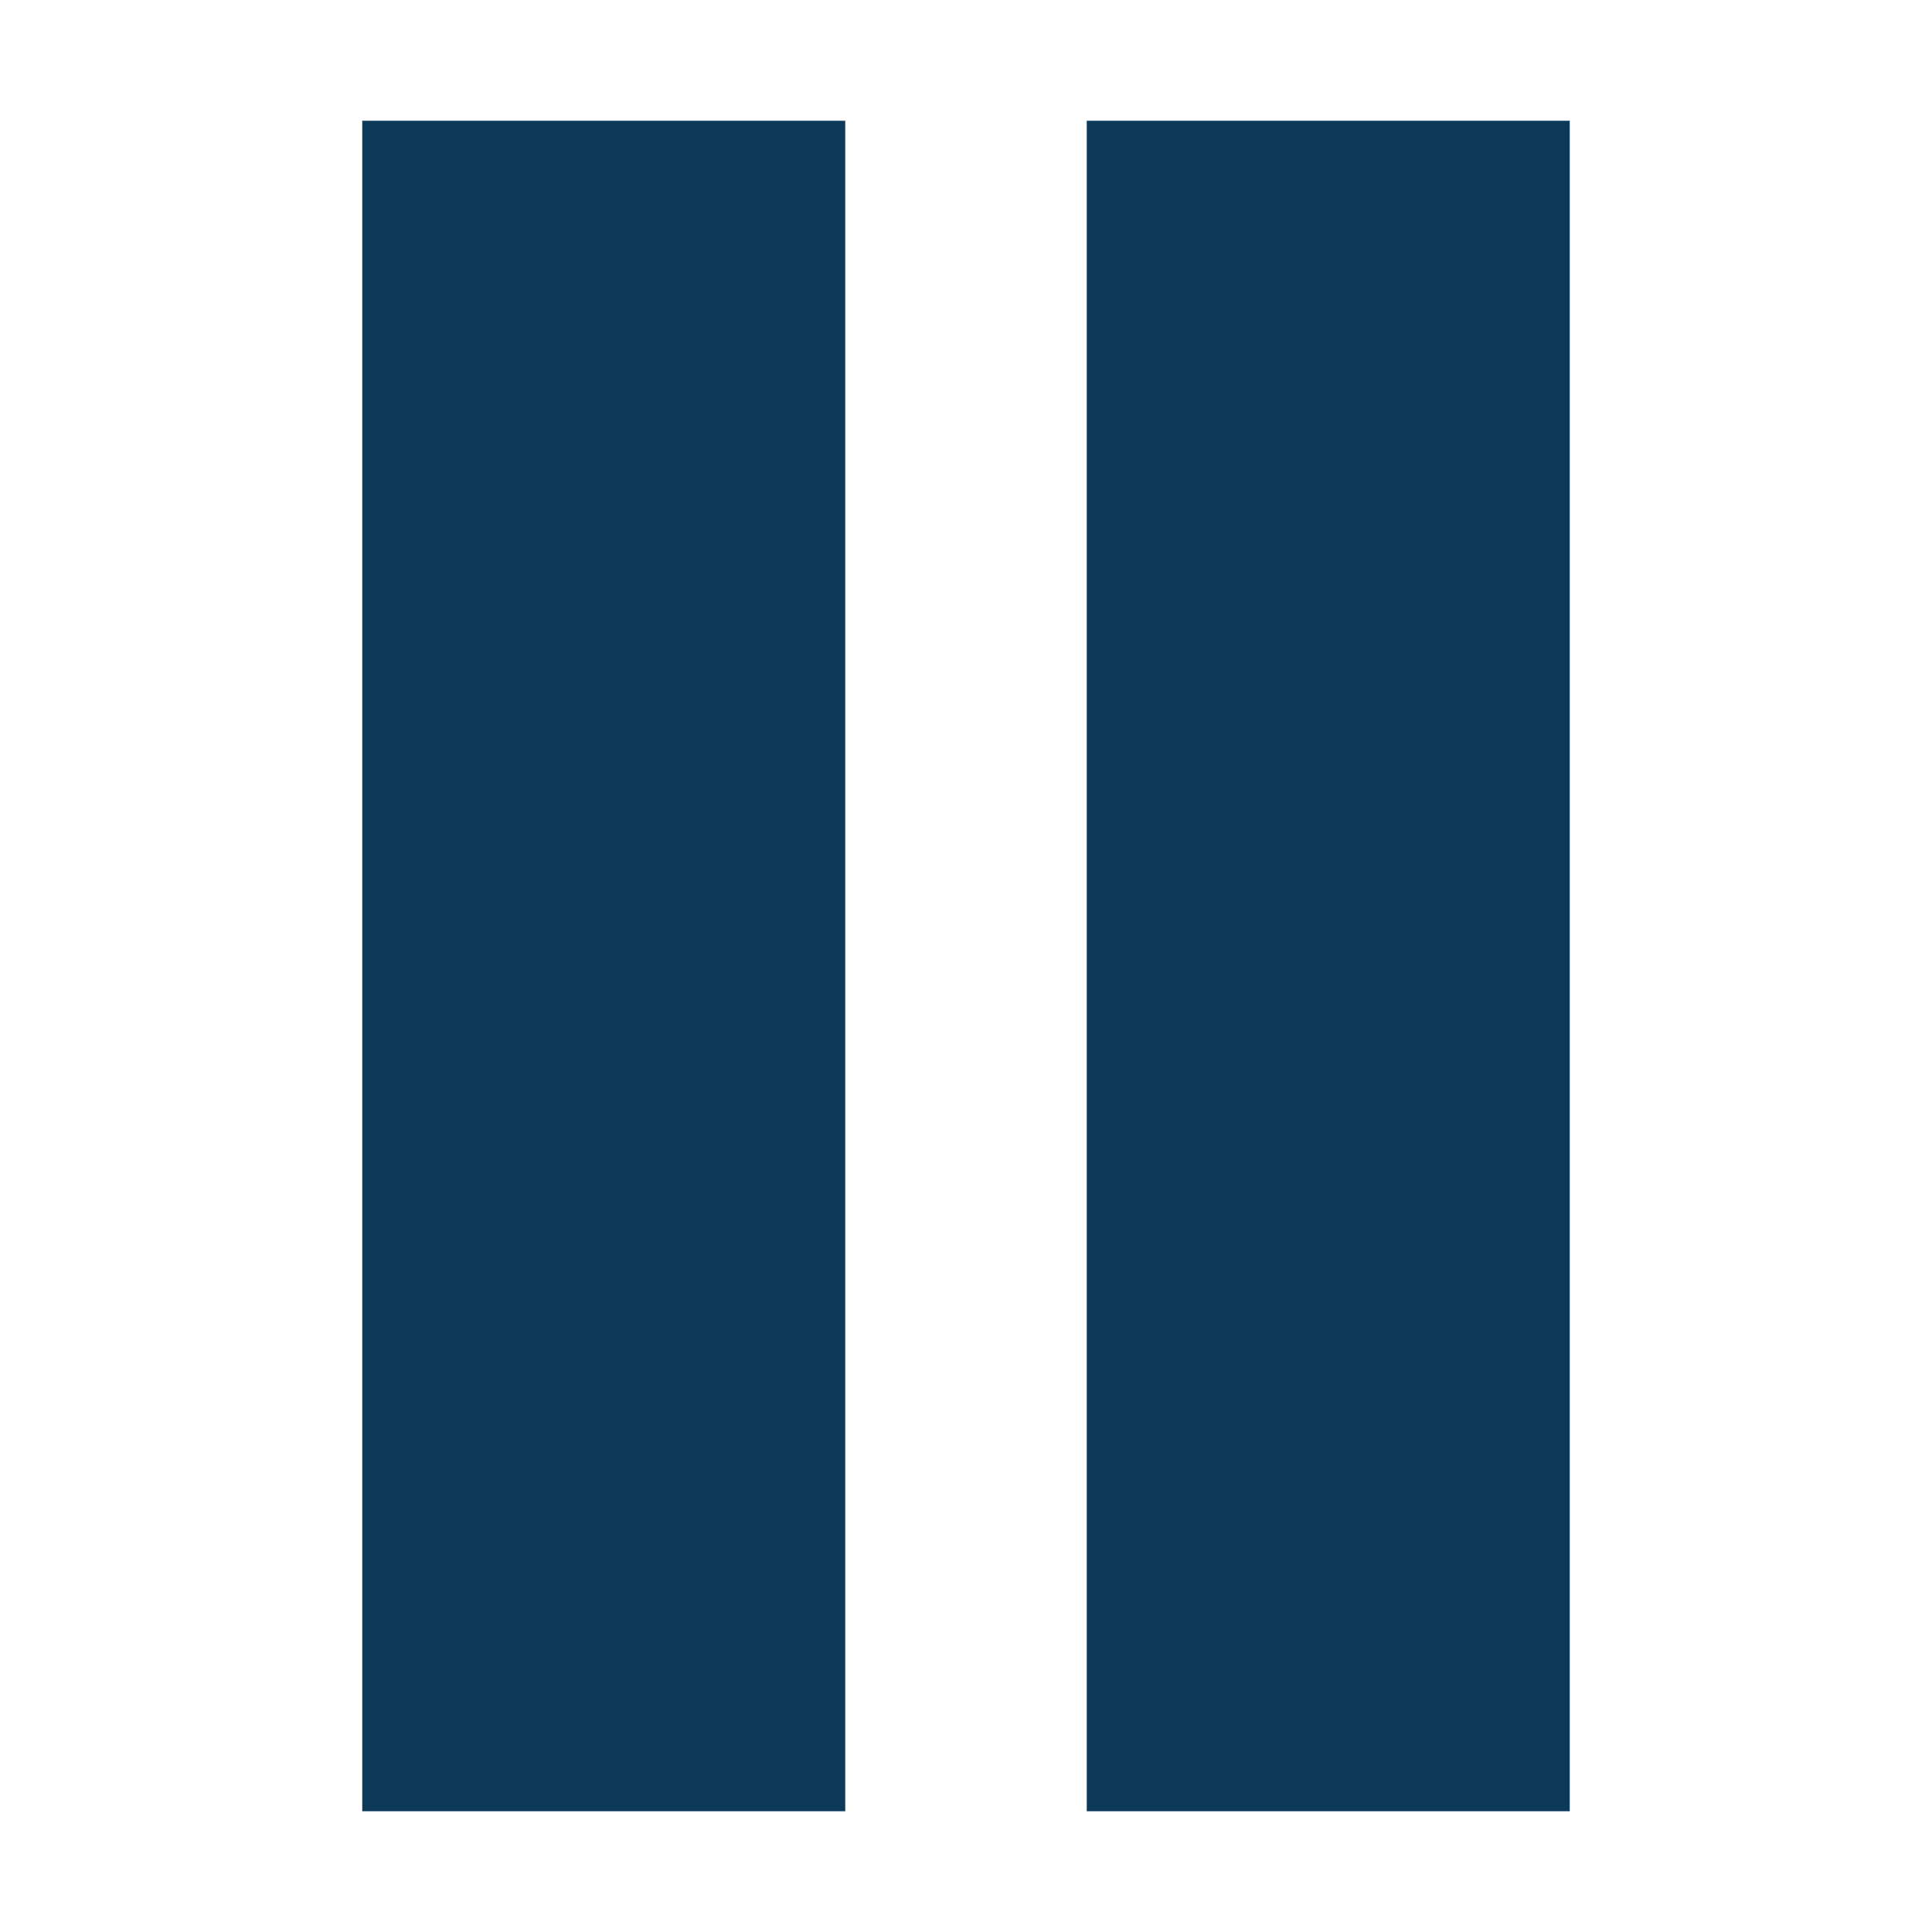
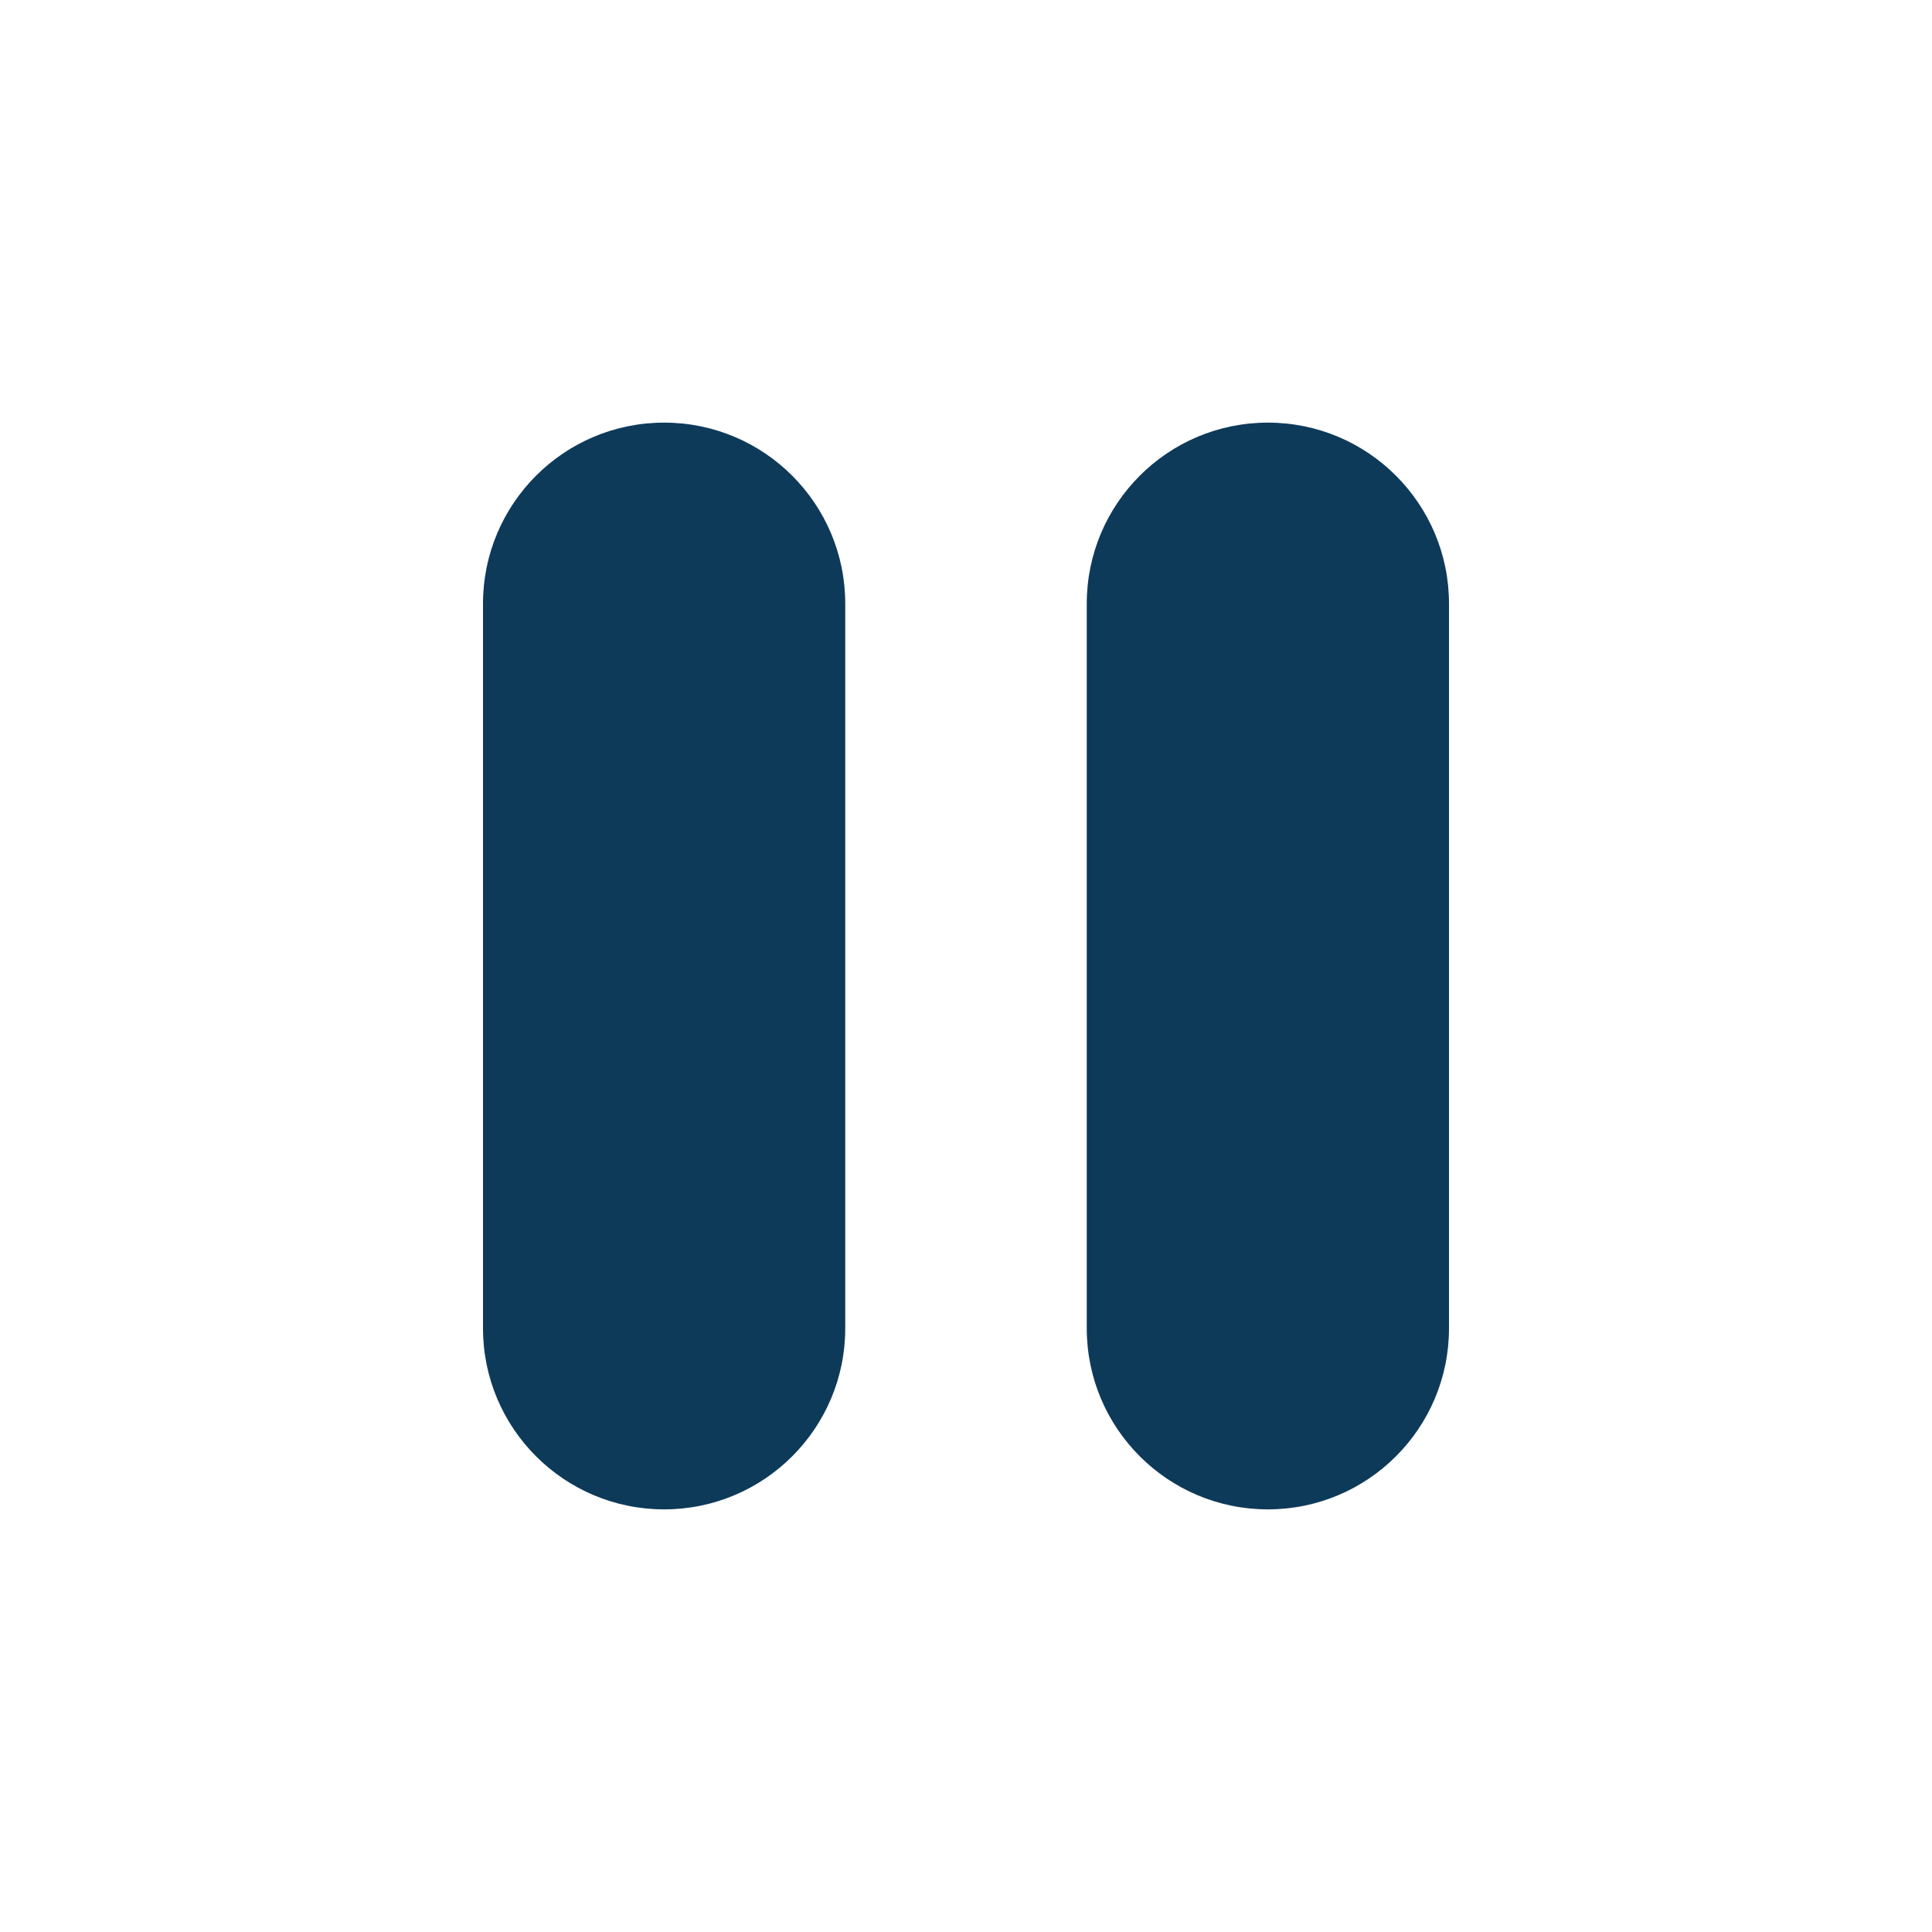
- <svg xmlns="http://www.w3.org/2000/svg" xml:space="preserve" enable-background="new 0 0 16 16" viewBox="0 0 16 16" y="0px" x="0px" height="16px" width="16px" version="1.1">
-   <g id="Layer_2">
-     <g id="Layer_2_1_">
-       <rect fill="none" width="16" height="16" />
-     </g>
-   </g>
-   <g id="art">
-     <g>
-       <rect x="3" y="1" fill-rule="evenodd" clip-rule="evenodd" fill="#0E3A5A" width="4" height="14" />
-       <rect x="9" y="1" fill-rule="evenodd" clip-rule="evenodd" fill="#0E3A5A" width="4" height="14" />
-     </g>
-   </g>
+ <svg xmlns="http://www.w3.org/2000/svg" id="svg4" version="1.1" viewBox="0 0 16 16" class="bi bi-pause-fill" fill="currentColor" height="16" width="16">
+   <defs id="defs8" />
+   <path style="fill:#0e3a5a;fill-opacity:1" id="path2" d="M5.5 3.5A1.5 1.5 0 0 1 7 5v6a1.5 1.5 0 0 1-3 0V5a1.5 1.5 0 0 1 1.5-1.5zm5 0A1.5 1.5 0 0 1 12 5v6a1.5 1.5 0 0 1-3 0V5a1.5 1.5 0 0 1 1.5-1.5z" />
</svg>
